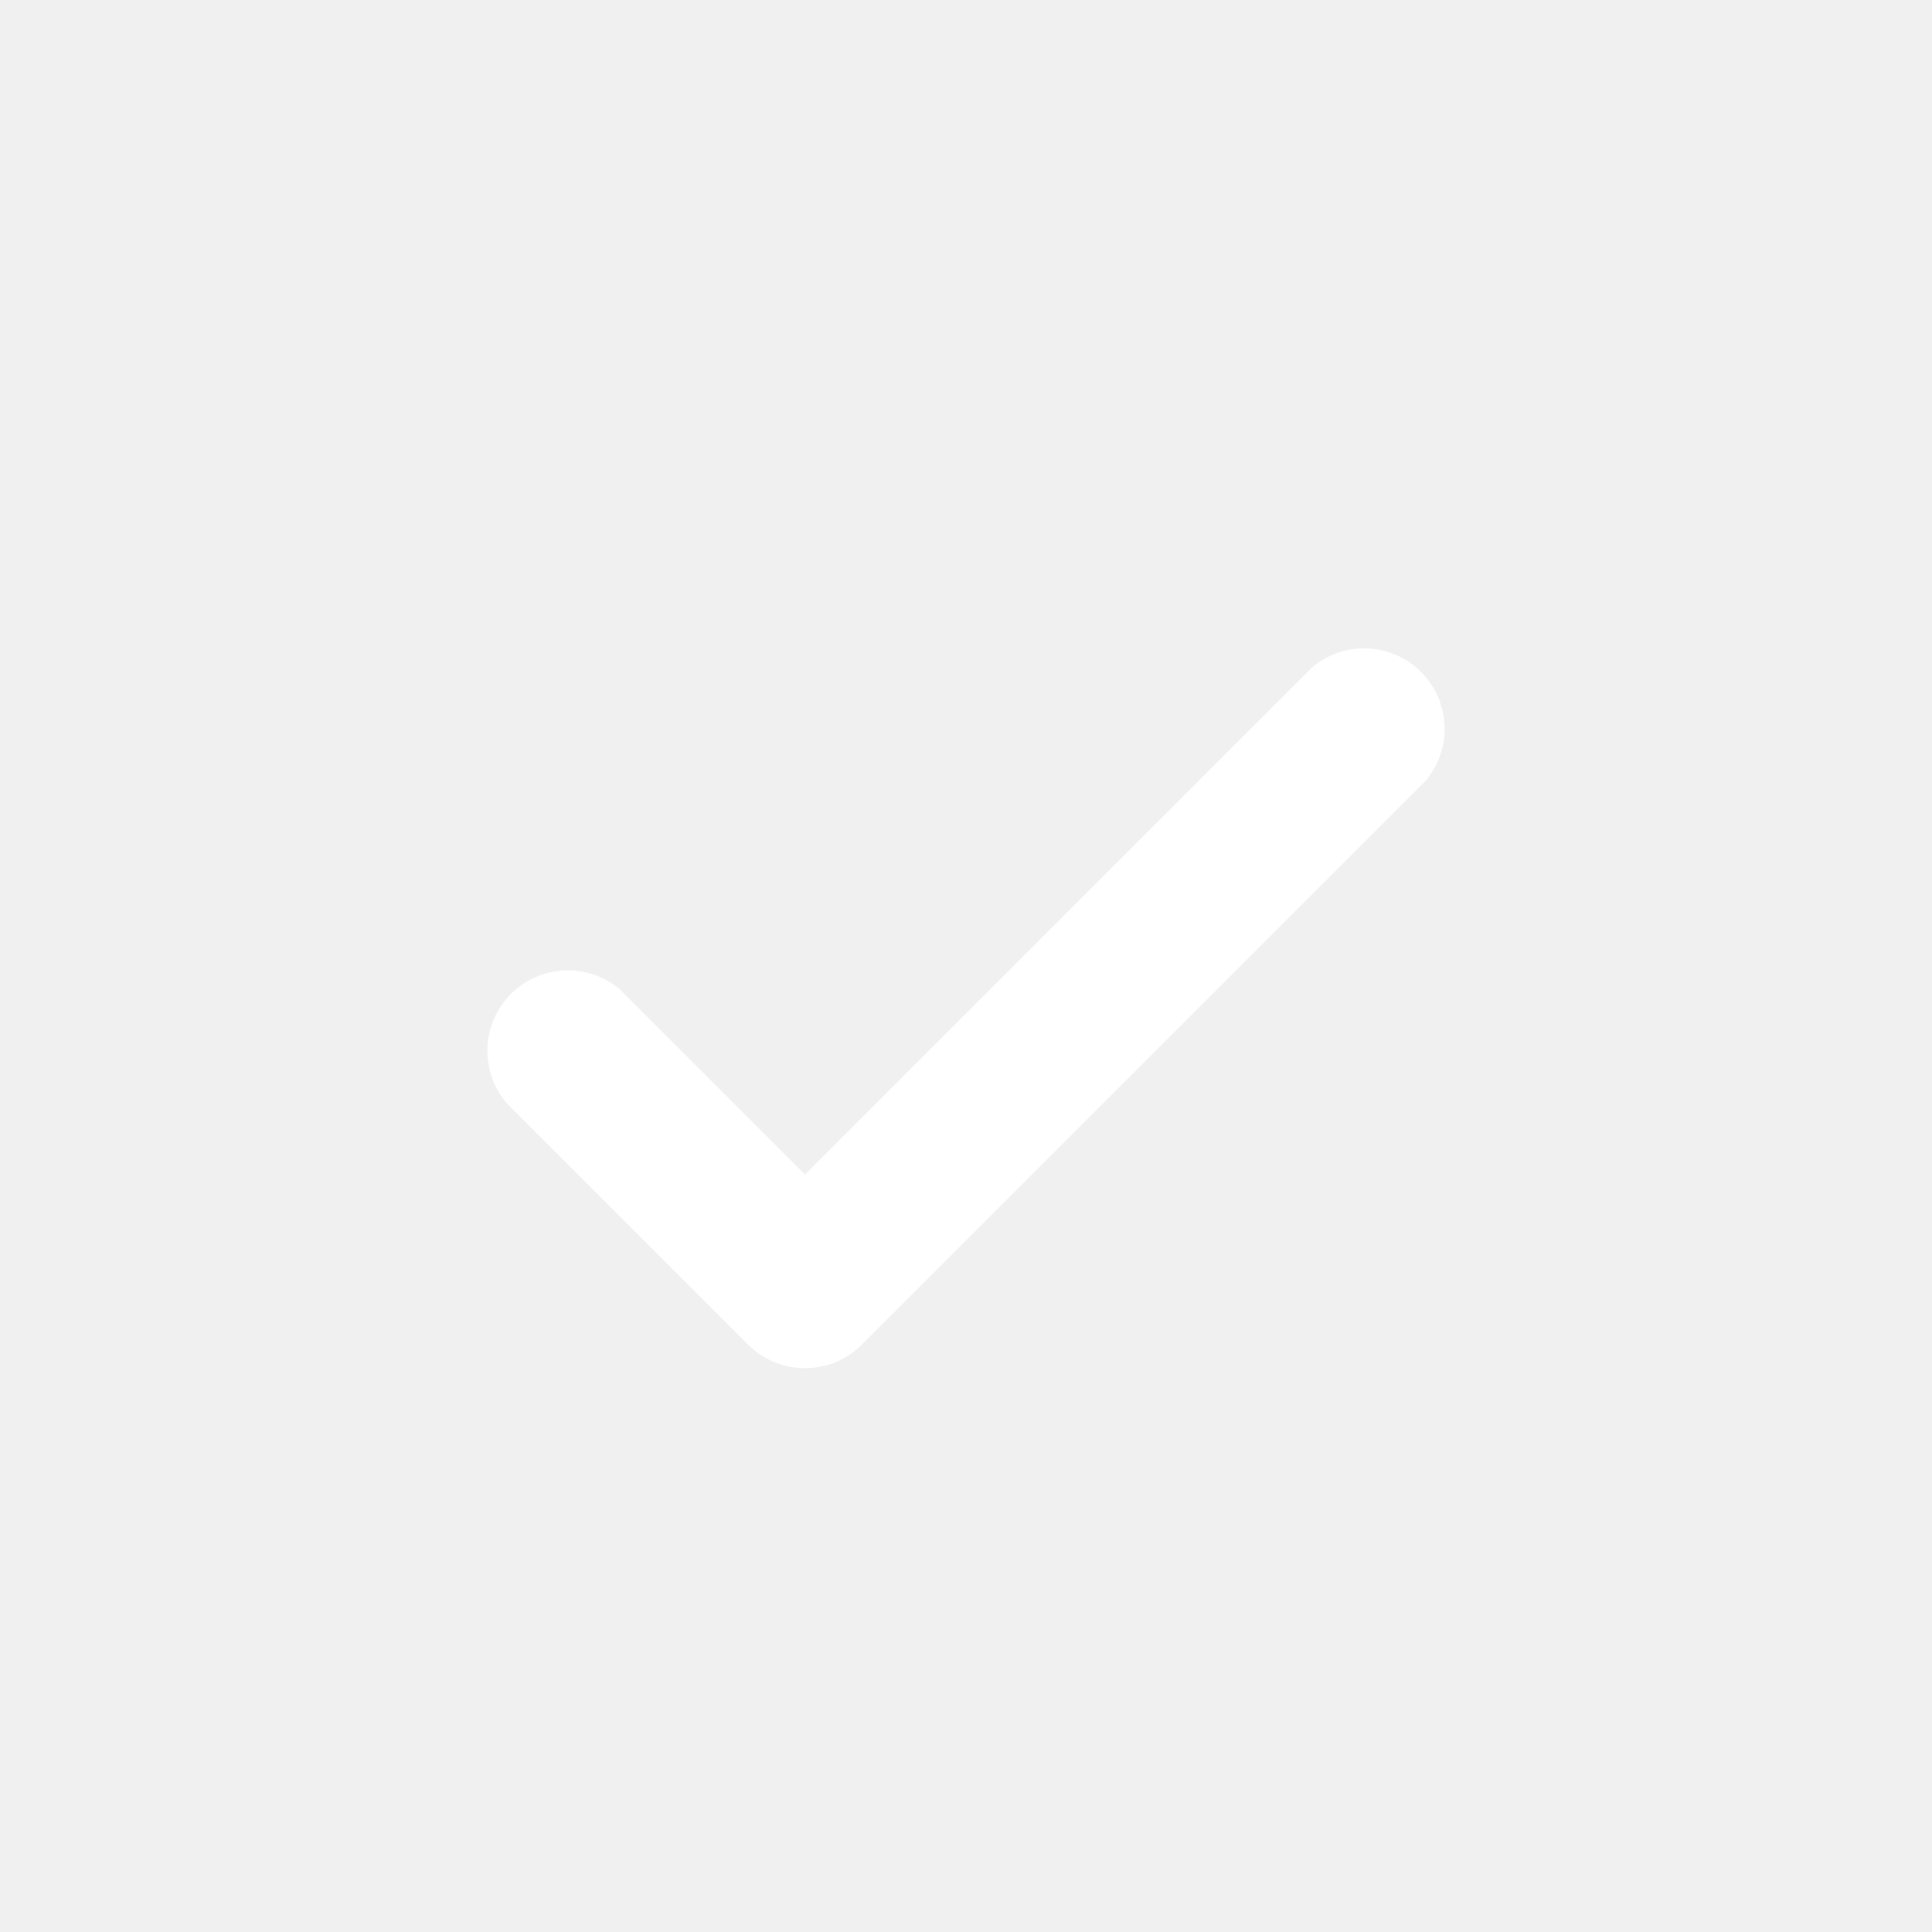
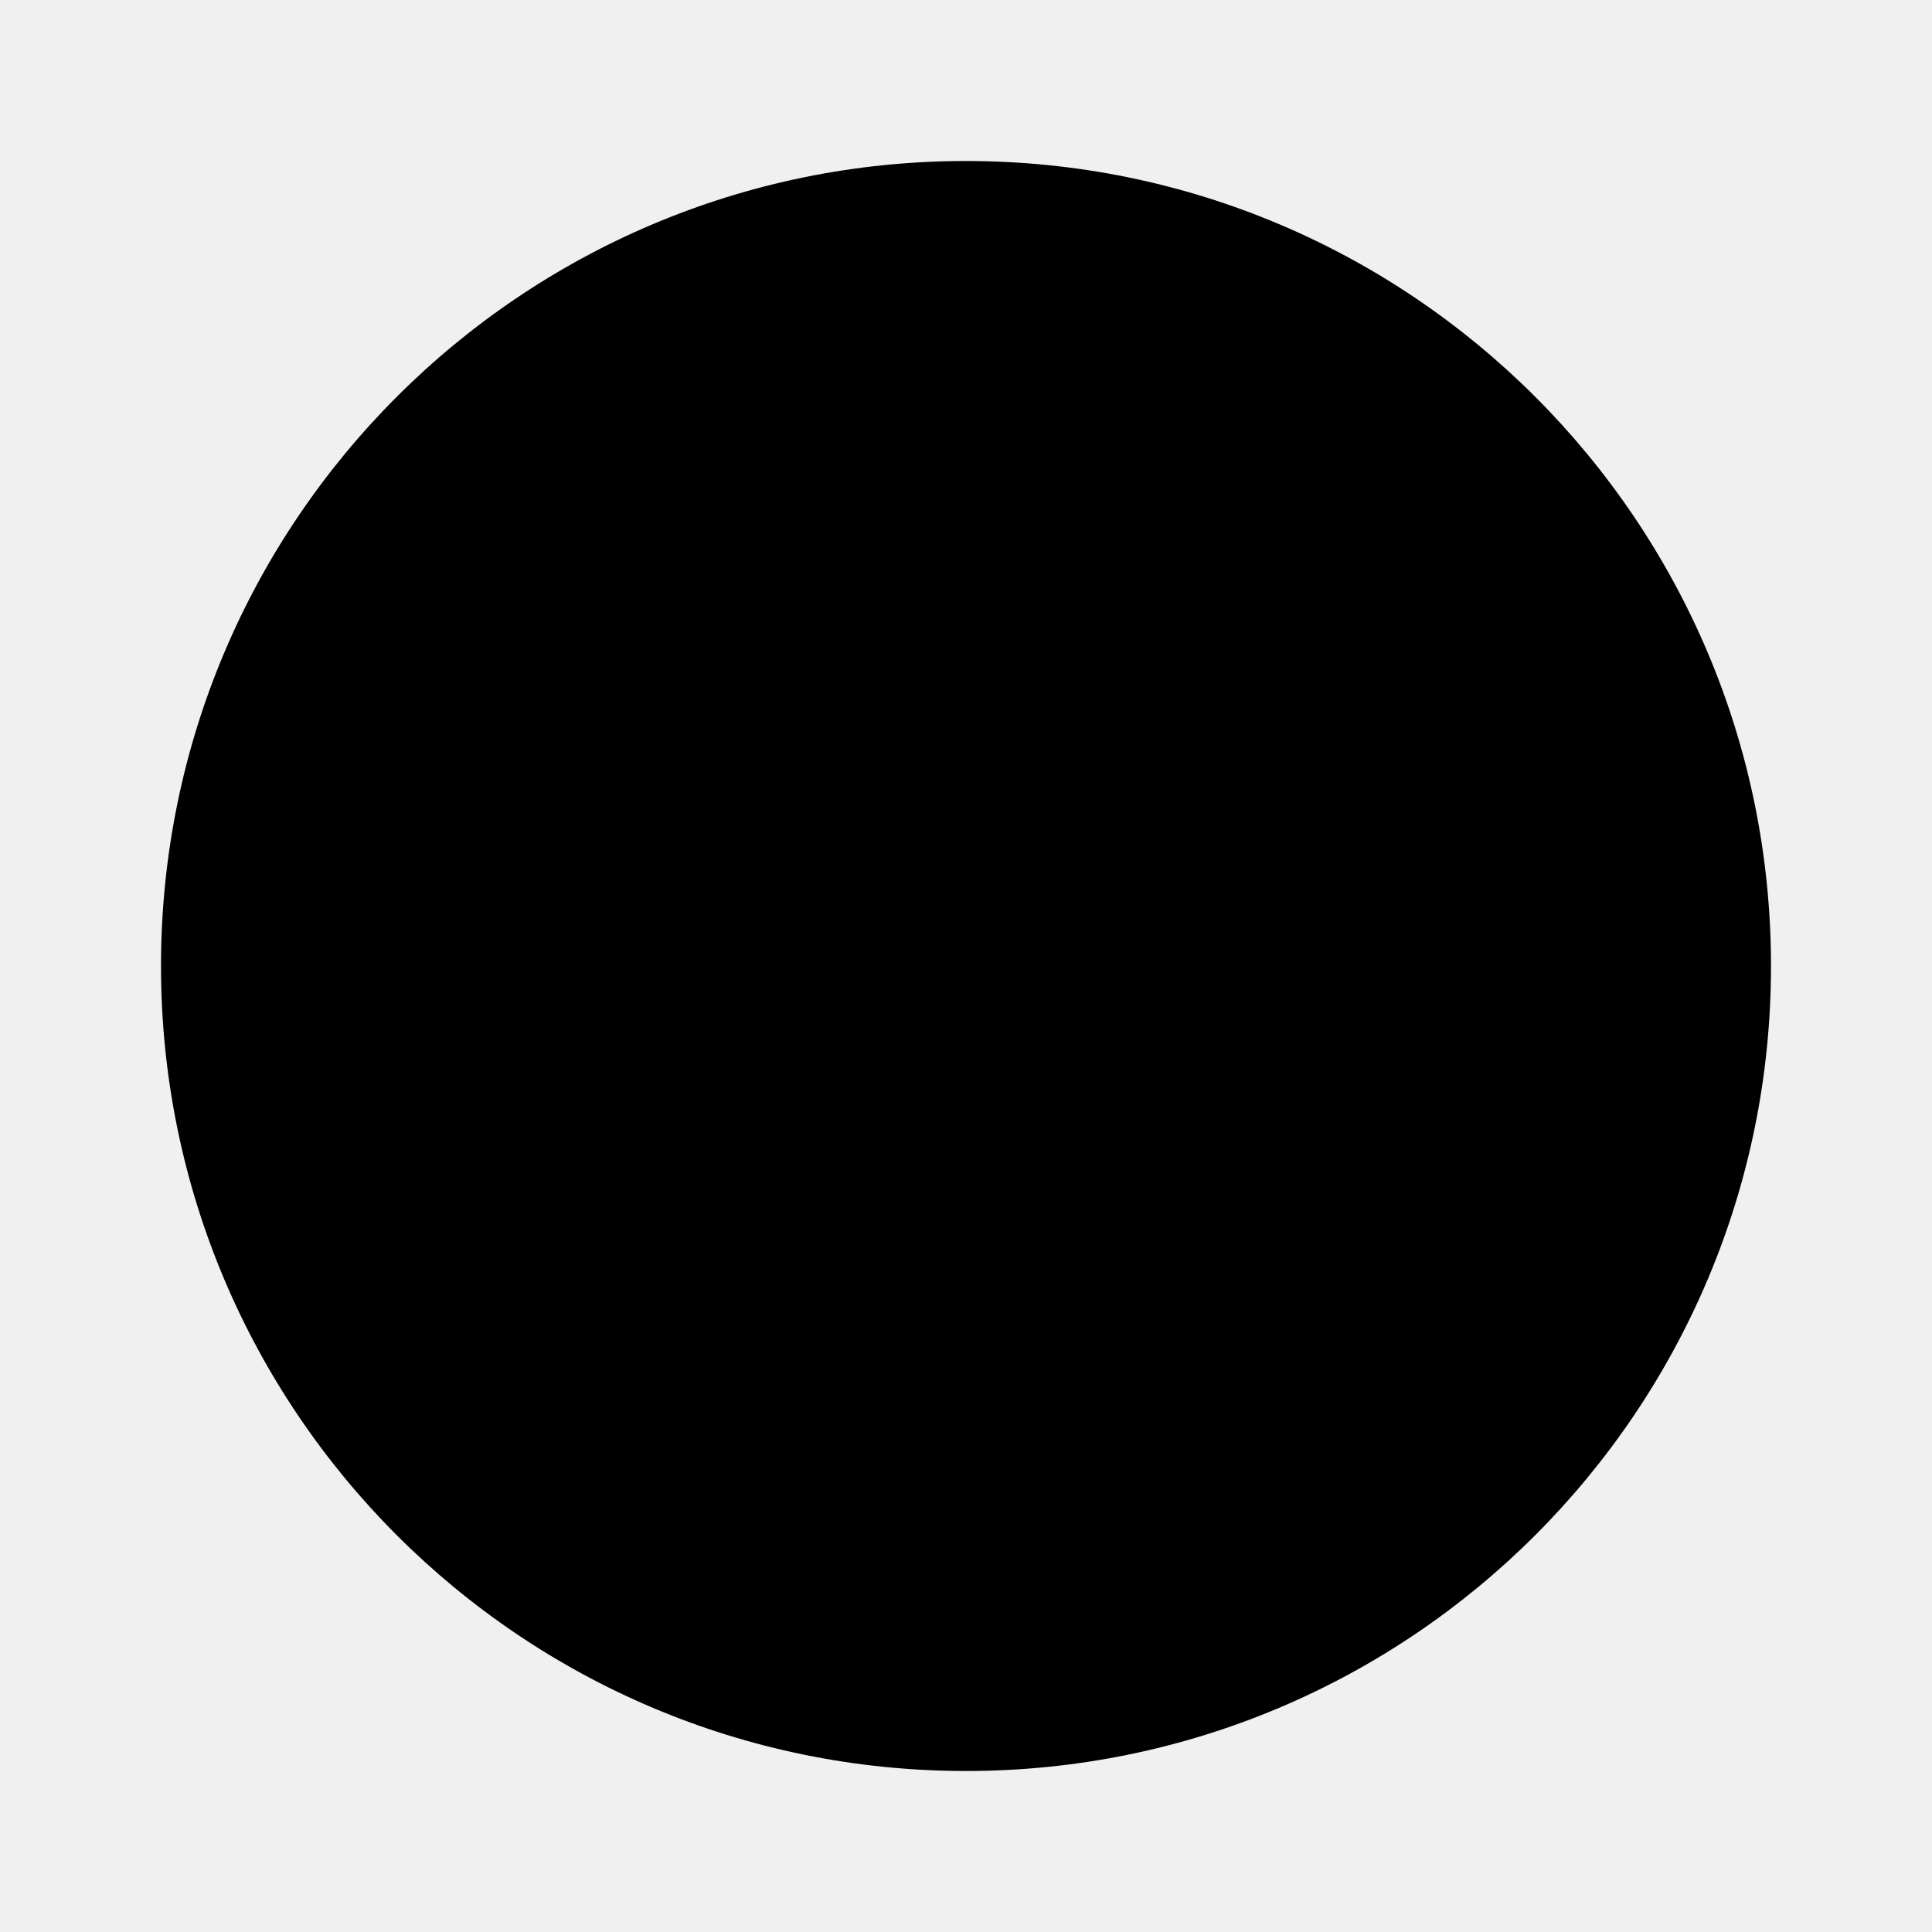
- <svg xmlns="http://www.w3.org/2000/svg" viewBox="0 0 24 24" class="h-6 w-6 mt-px mr-3 flex-shrink-0">
-   <path d="M10 14.59l6.3-6.3a1 1 0 0 1 1.4 1.42l-7 7a1 1 0 0 1-1.4 0l-3-3a1 1 0 0 1 1.4-1.42l2.3 2.3z" style="fill: #fff" />
+ <svg xmlns="http://www.w3.org/2000/svg" viewBox="0 0 24 24">
+   <circle cx="12" cy="12" r="10" />
+   <path d="M10 14.59l6.3-6.3a1 1 0 0 1 1.4 1.42l-7 7a1 1 0 0 1-1.4 0l-3-3a1 1 0 0 1 1.4-1.42l2.3 2.3z" />
</svg>
